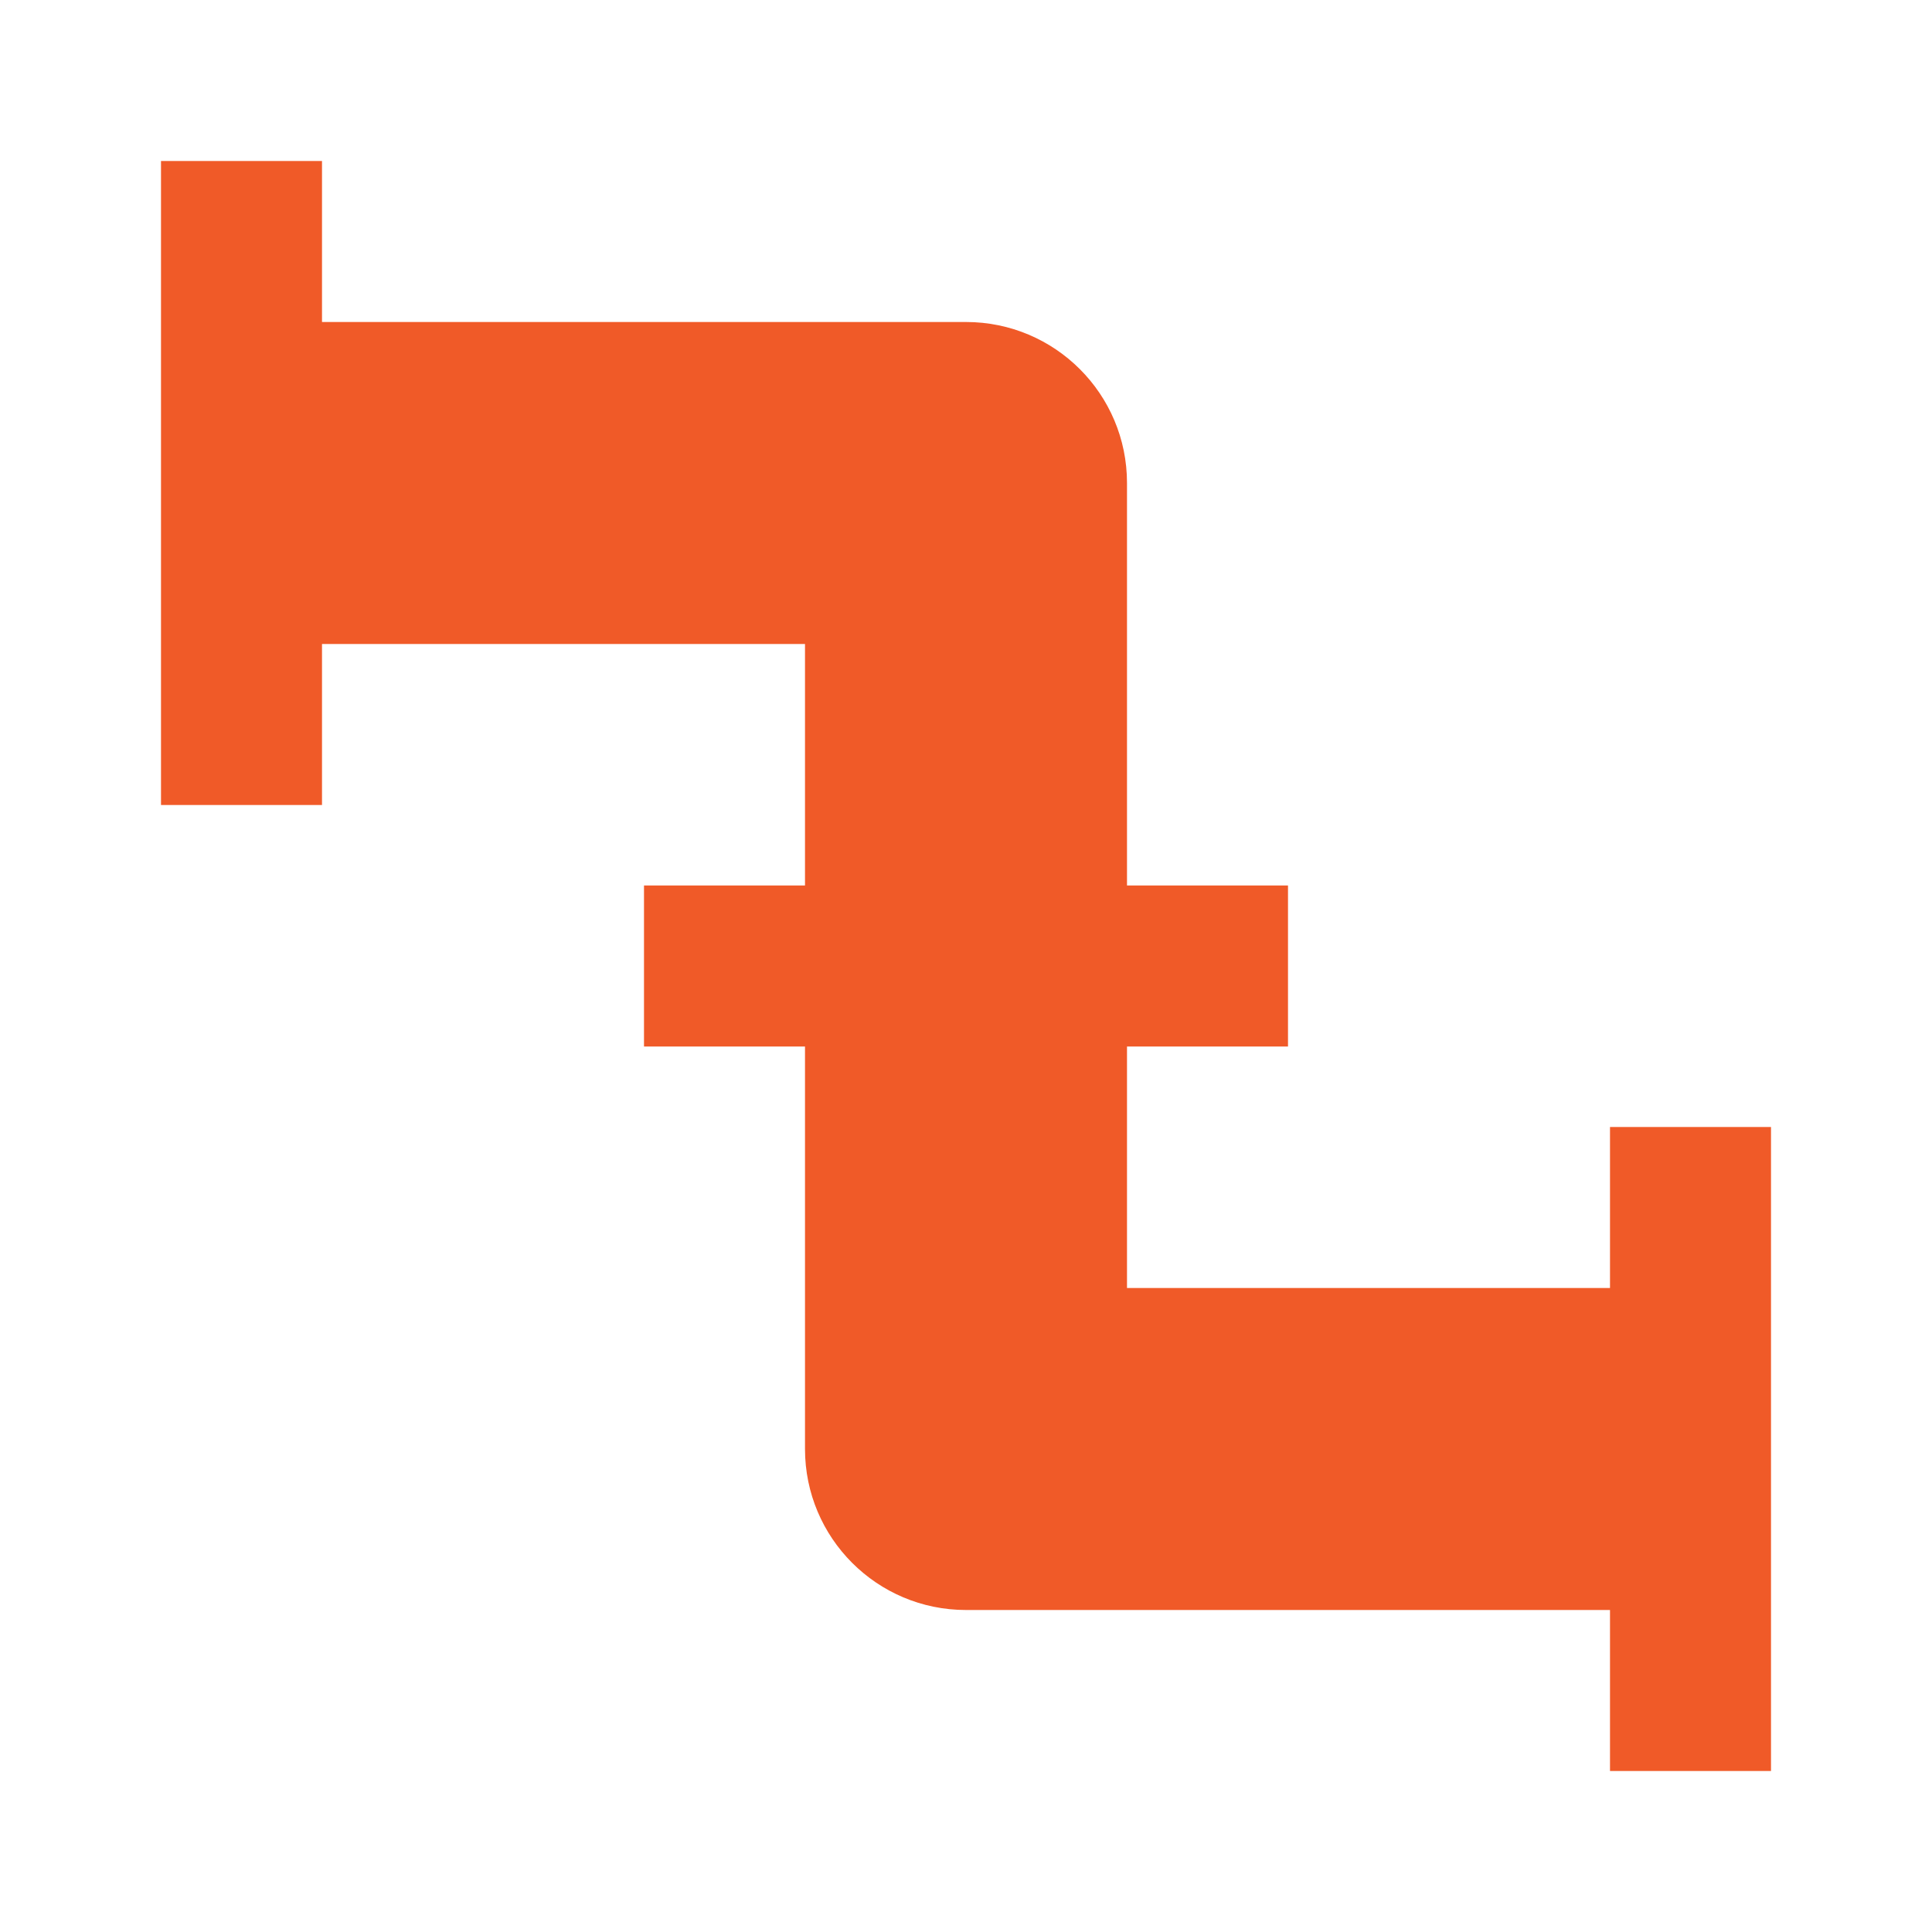
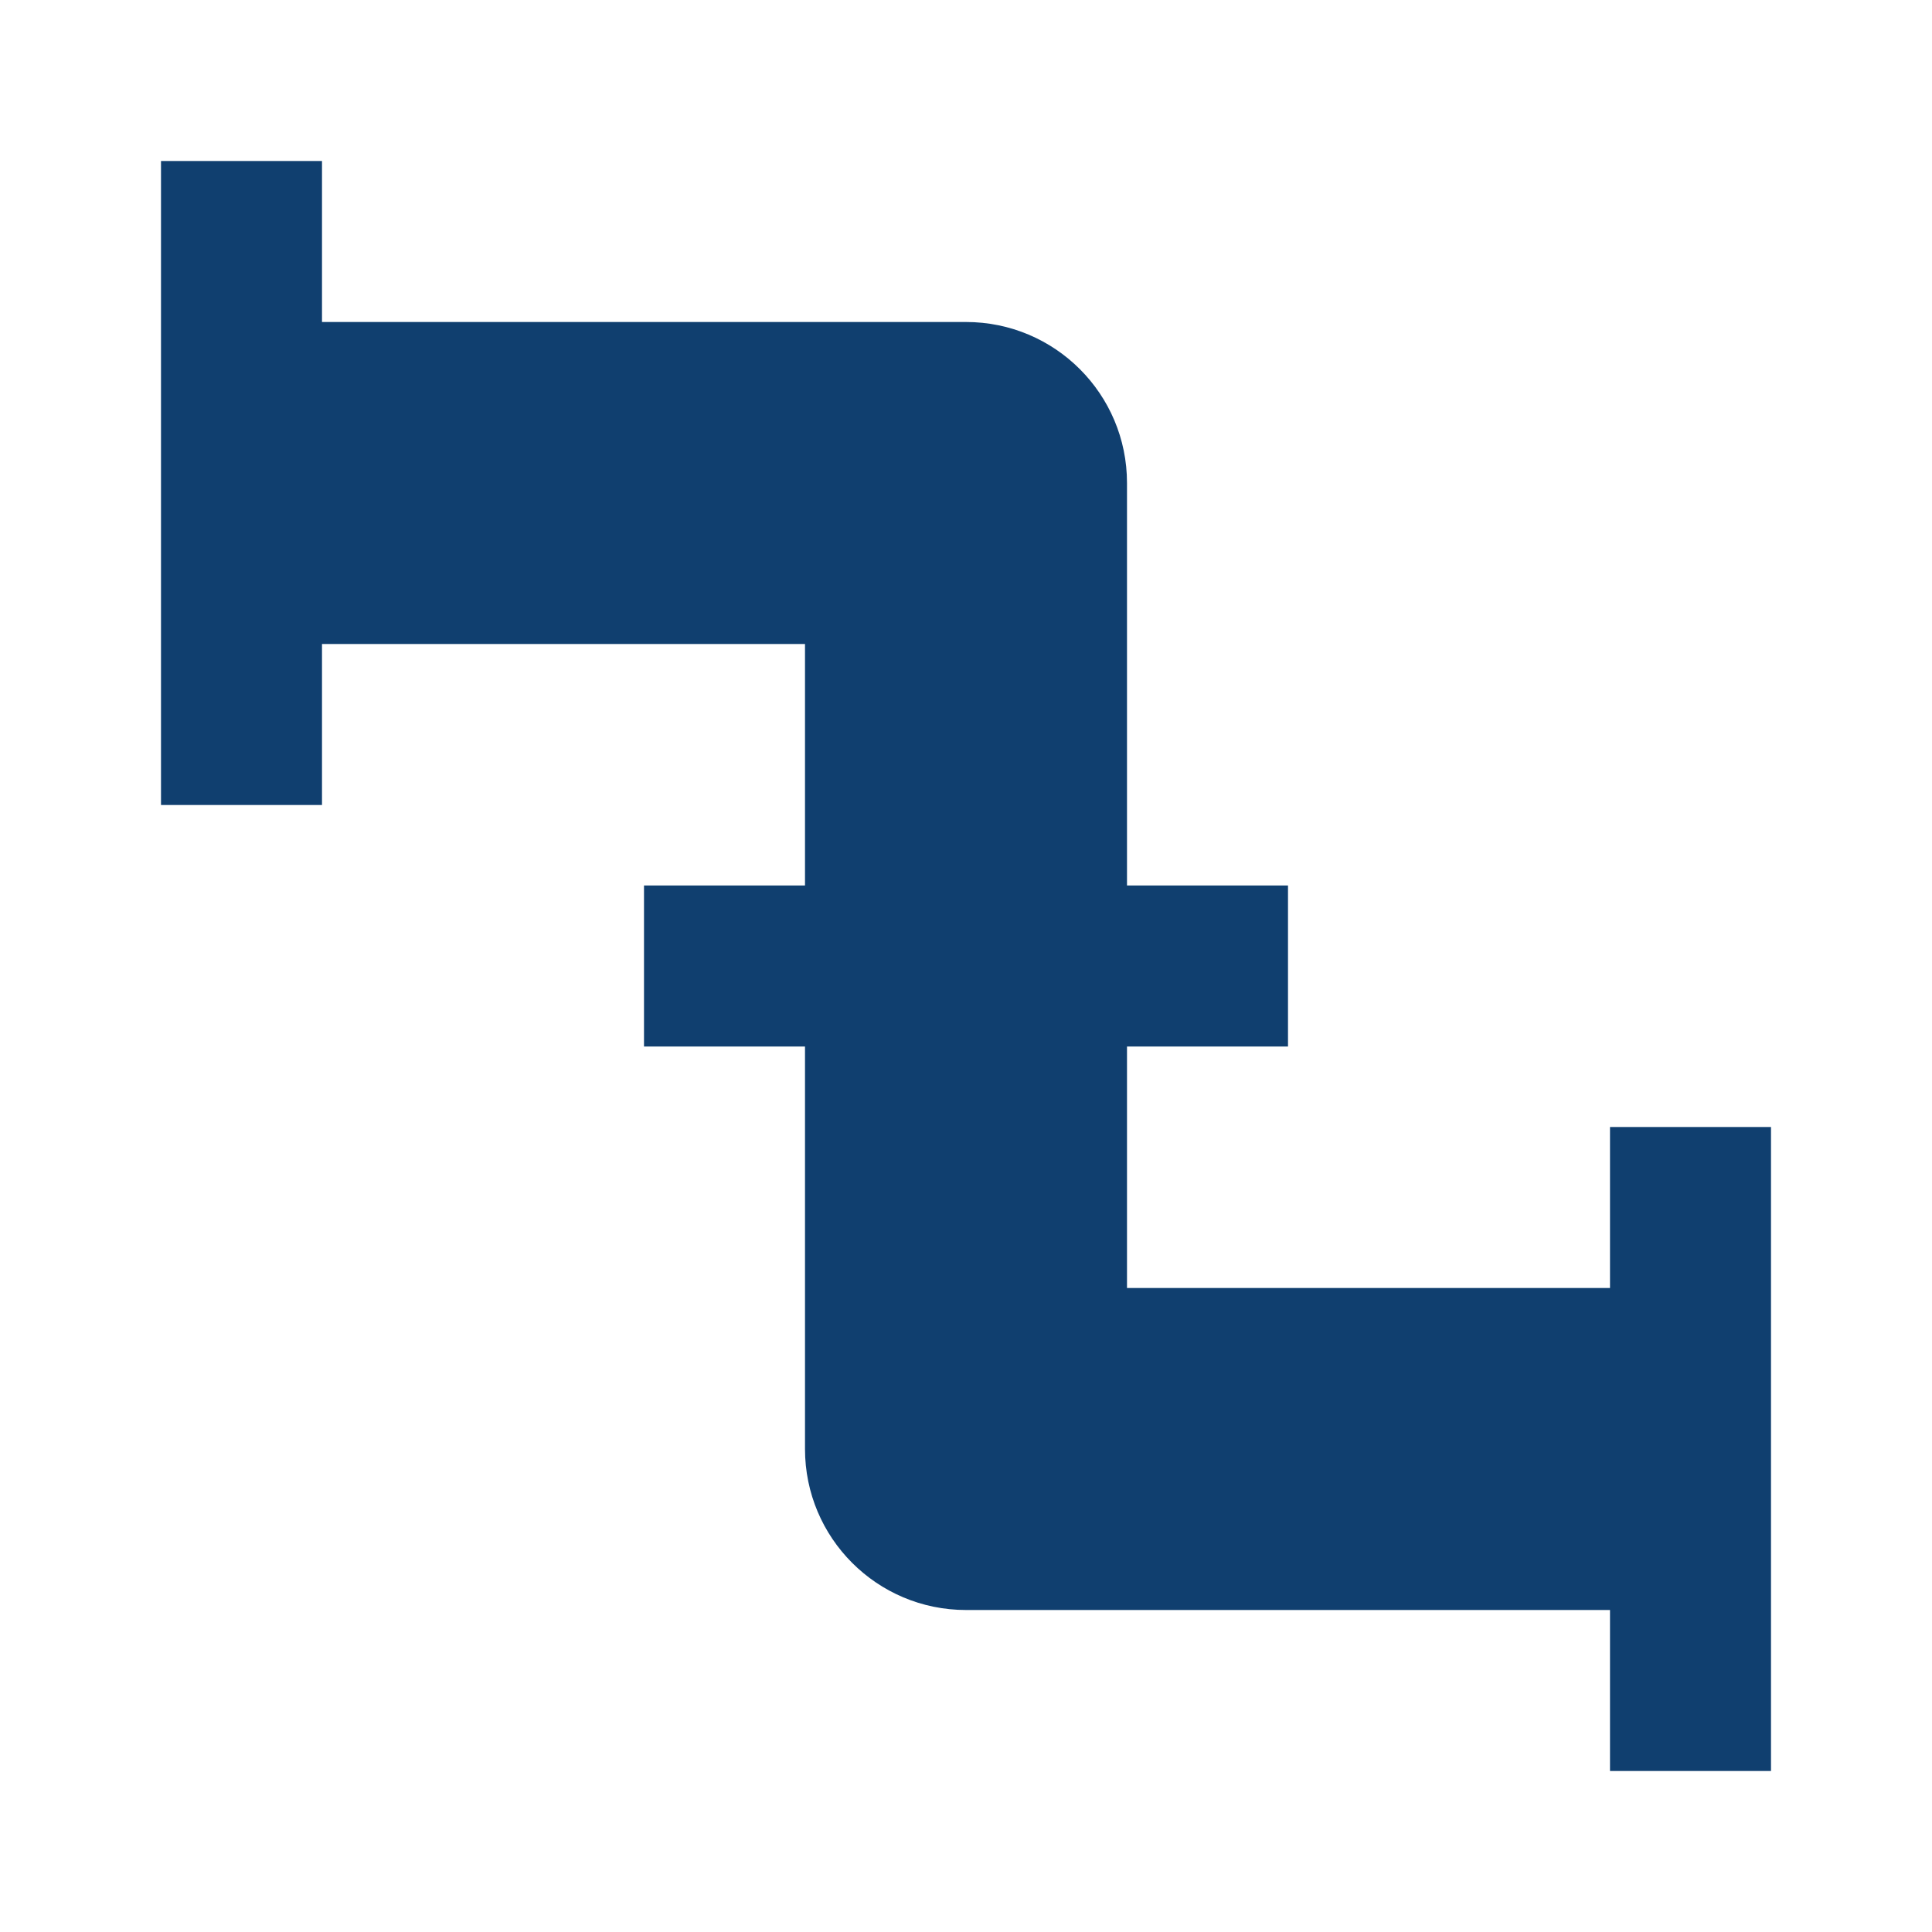
<svg xmlns="http://www.w3.org/2000/svg" preserveAspectRatio="none" overflow="visible" style="display: block;" width="24" height="24" viewBox="0 0 24 24" fill="none">
  <g id="Container">
-     <path id="Vector" d="M22 14H20V16H14V13H16V11H14V6C14 4.895 13.105 4 12 4H4V2H2V10H4V8H10V11H8V13H10V18C10 19.105 10.895 20 12 20H20V22H22" fill="#F05A28" />
+     <path id="Vector" d="M22 14H20V16H14V13H16V11H14V6C14 4.895 13.105 4 12 4H4V2H2V10H4V8H10V11H8V13H10V18C10 19.105 10.895 20 12 20H20V22H22" fill="#103F6F" />
  </g>
</svg>
